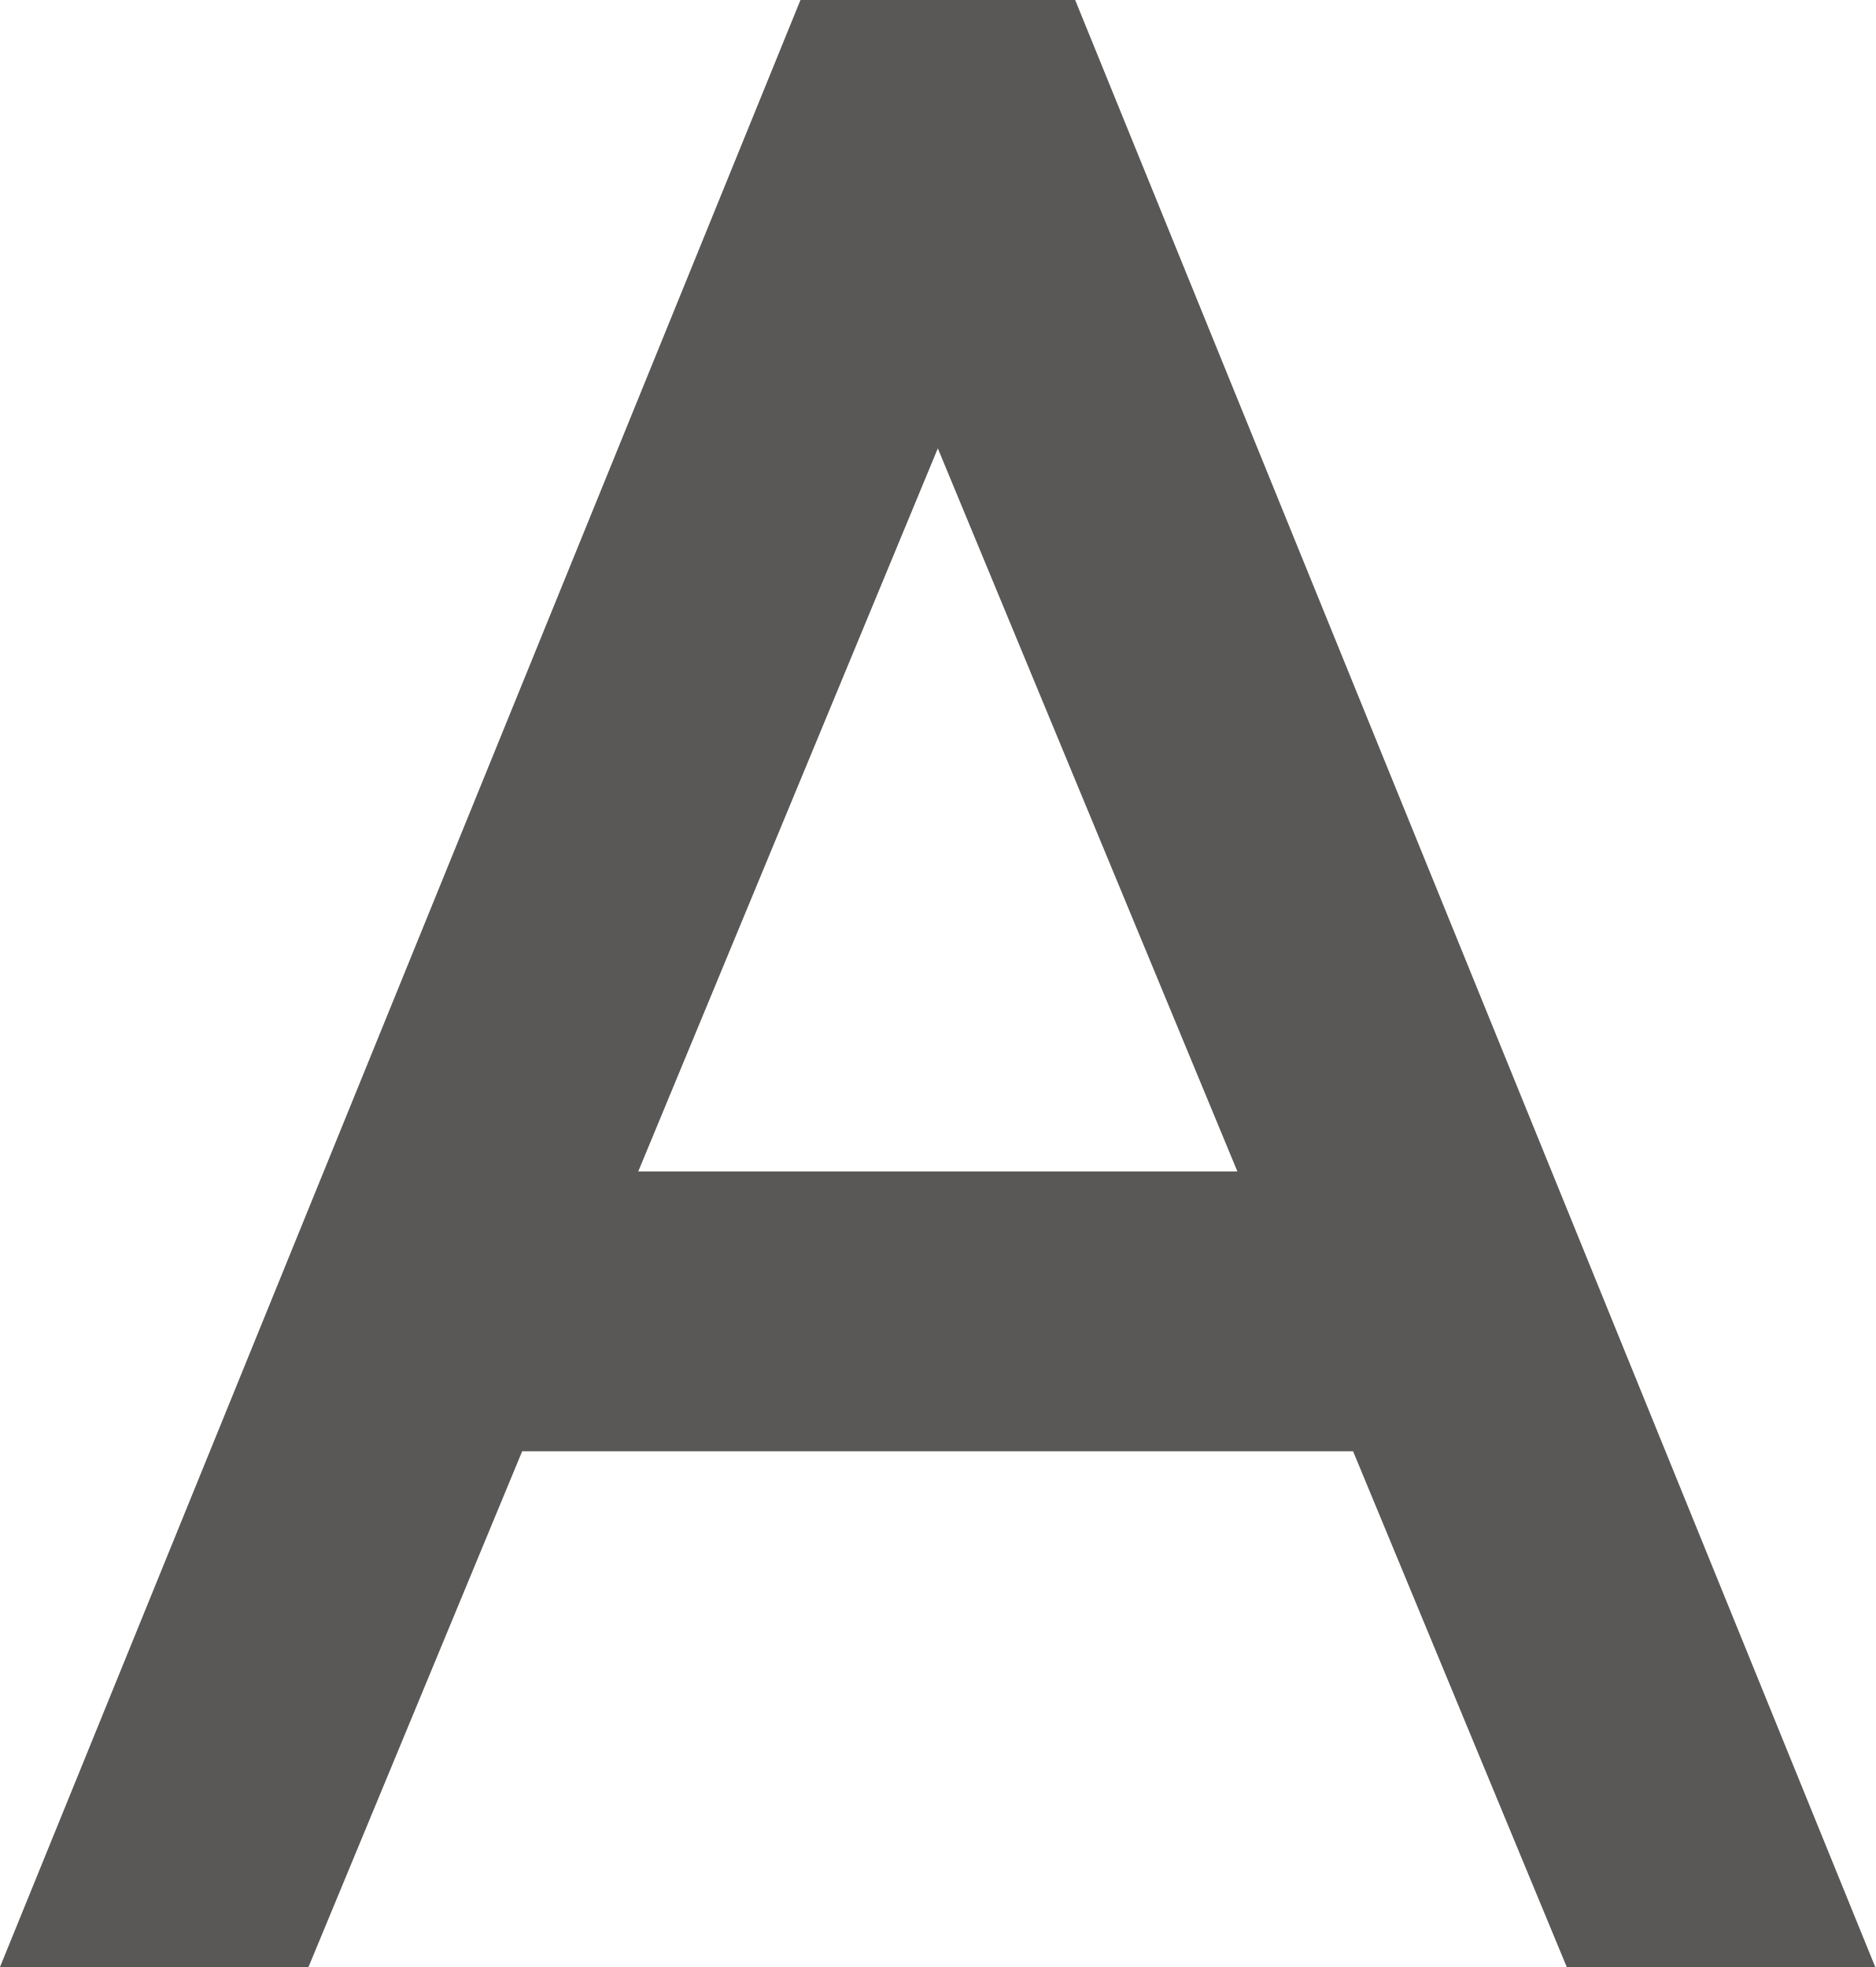
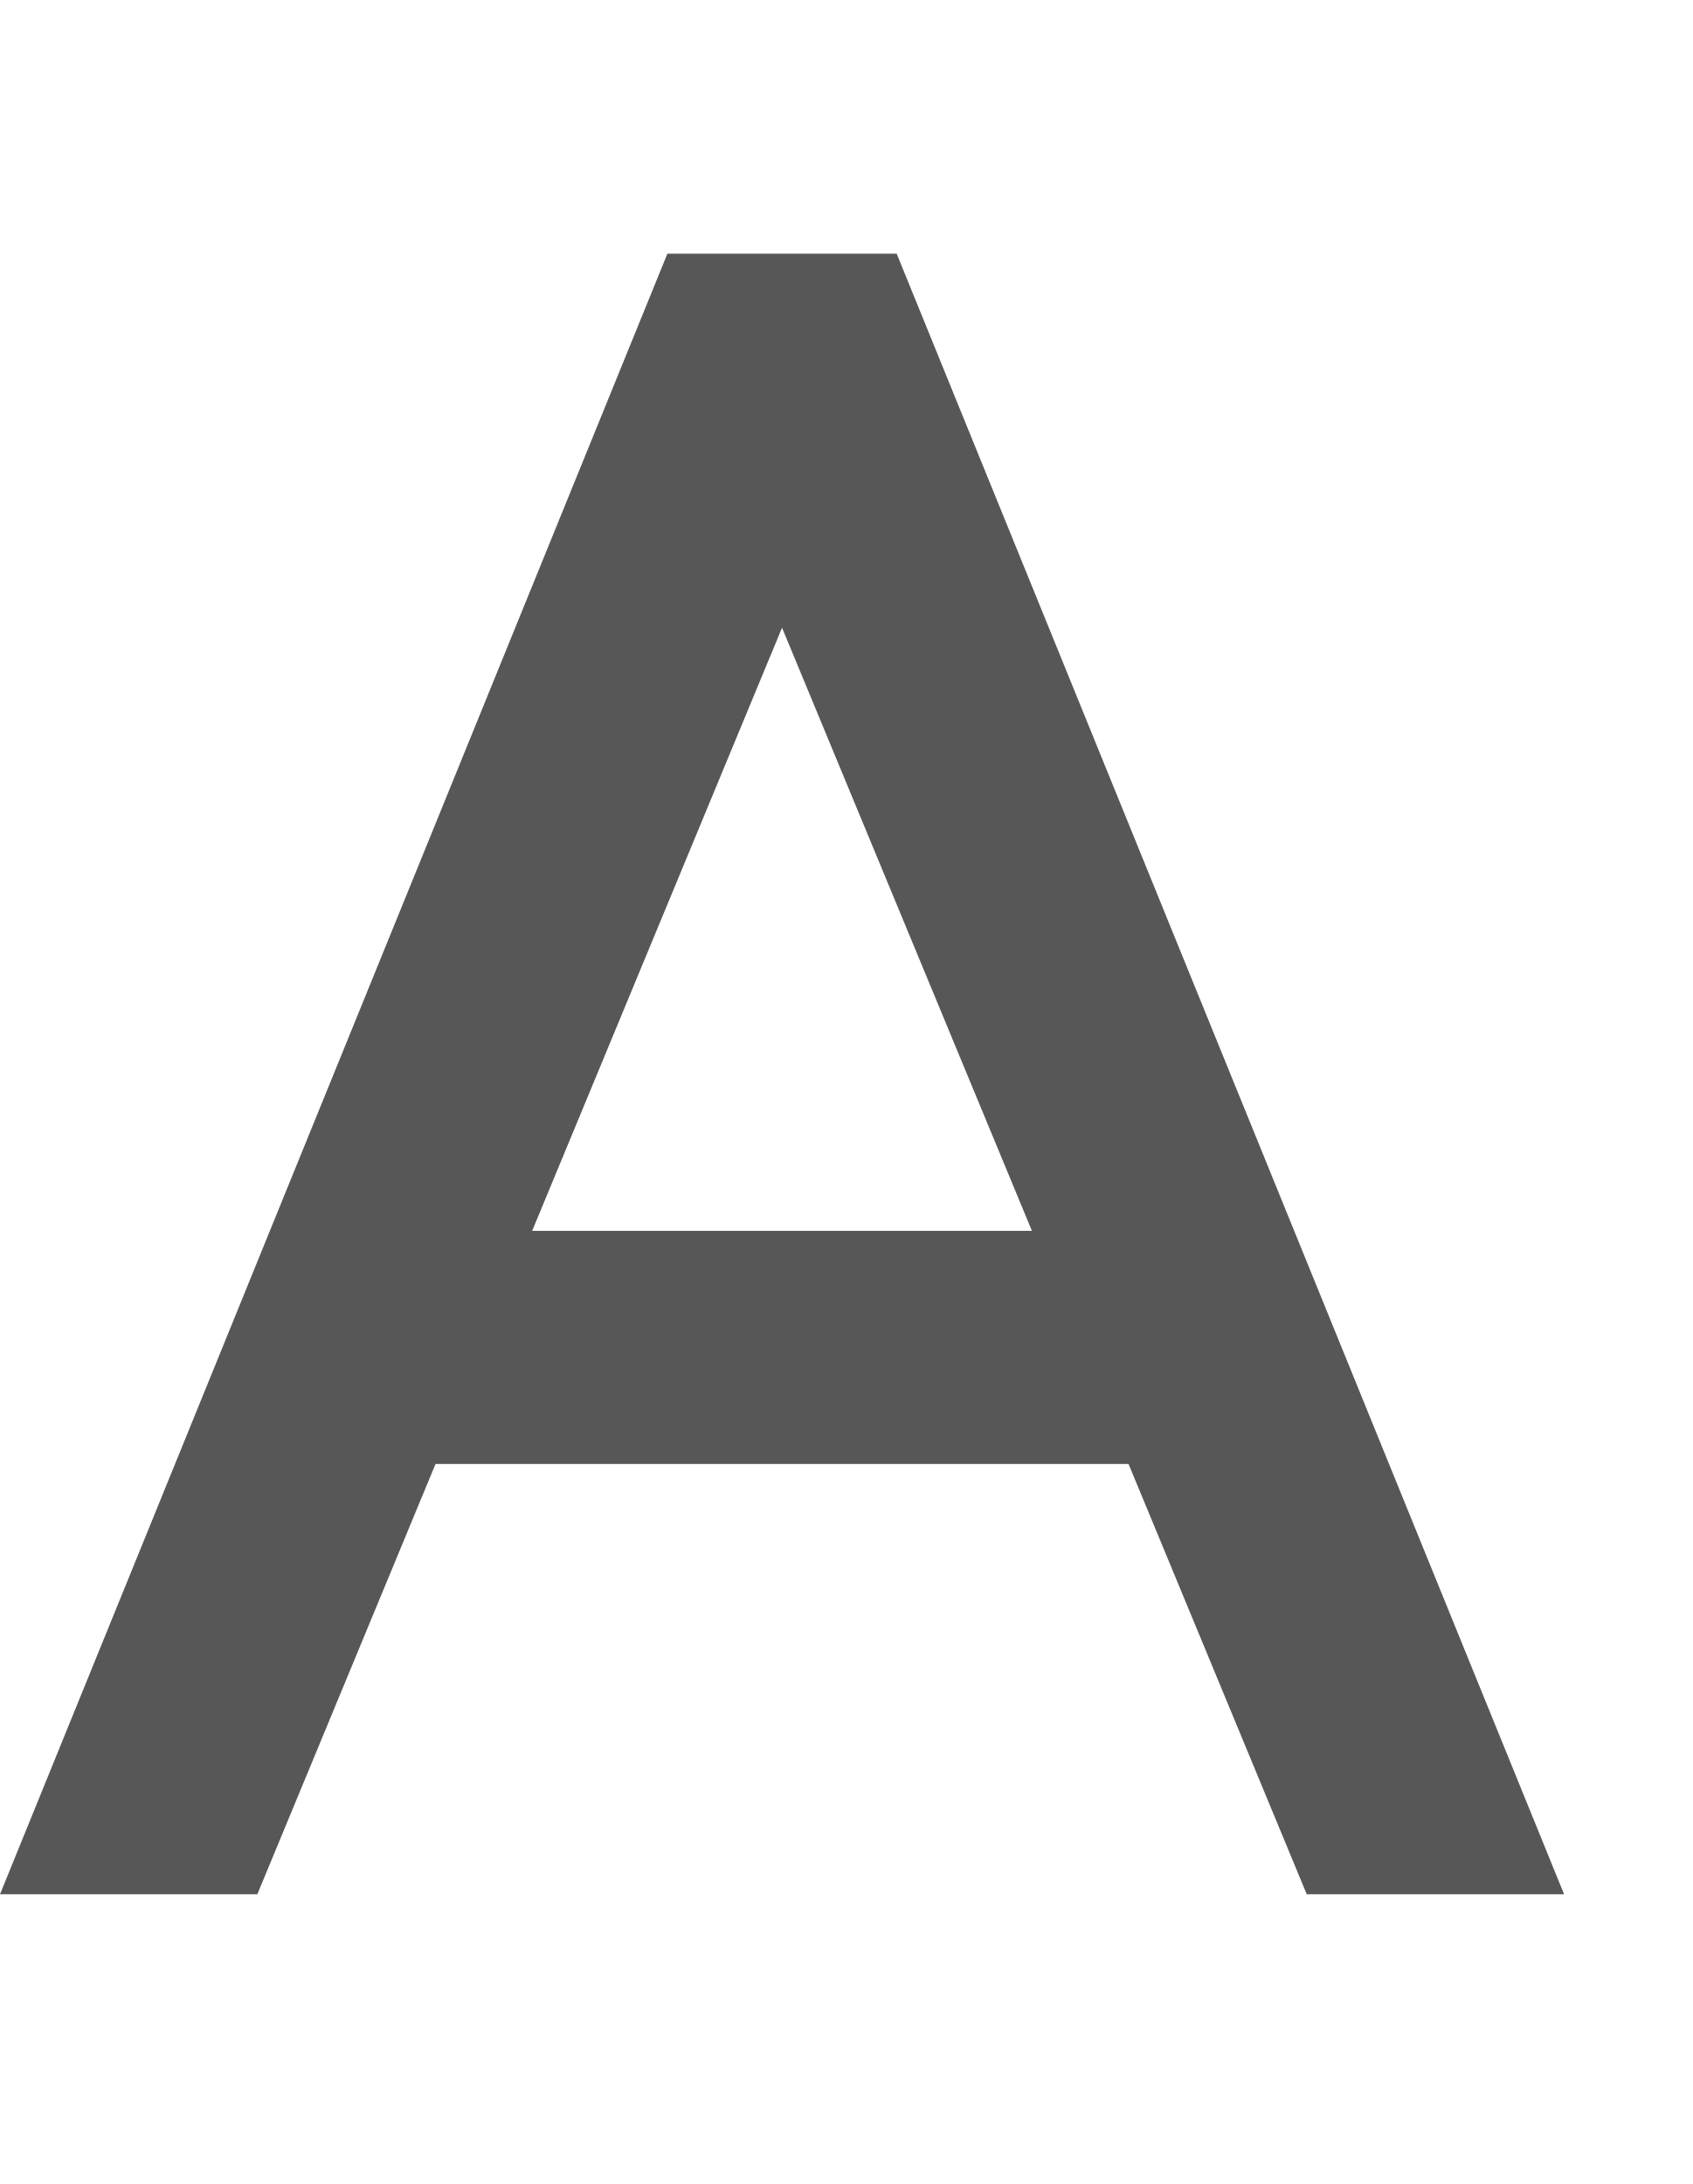
- <svg xmlns="http://www.w3.org/2000/svg" id="_レイヤー_2" data-name="レイヤー 2" viewBox="0 0 94.36 98.97">
+ <svg xmlns="http://www.w3.org/2000/svg" id="_レイヤー_2" data-name="レイヤー 2" viewBox="0 0 93 120">
  <defs>
    <style>
      .cls-1 {
-         fill: #595857;
+         fill: none;
+       }
+ 
+       .cls-1, .cls-2 {
        stroke-width: 0px;
+       }
+ 
+       .cls-2 {
+         fill: #585757;
      }
    </style>
  </defs>
  <g id="_レイヤー_1-2" data-name="レイヤー 1">
-     <path class="cls-1" d="M40.27,0L0,98.97h15.52l10.75-25.95h41.8l10.75,25.95h15.52L54.09,0h-13.83ZM32.11,58.94l15.07-36.38,15.07,36.38h-30.15Z" />
+     <g>
+       <path class="cls-2" d="M36.67,13.94L0,104.08h14.14l9.79-23.64h38.08l9.79,23.64h14.14L49.27,13.94h-12.59ZM29.24,67.63l13.73-33.14,13.73,33.14h-27.46Z" />
+       <rect class="cls-1" width="93" height="120" />
+     </g>
  </g>
</svg>
